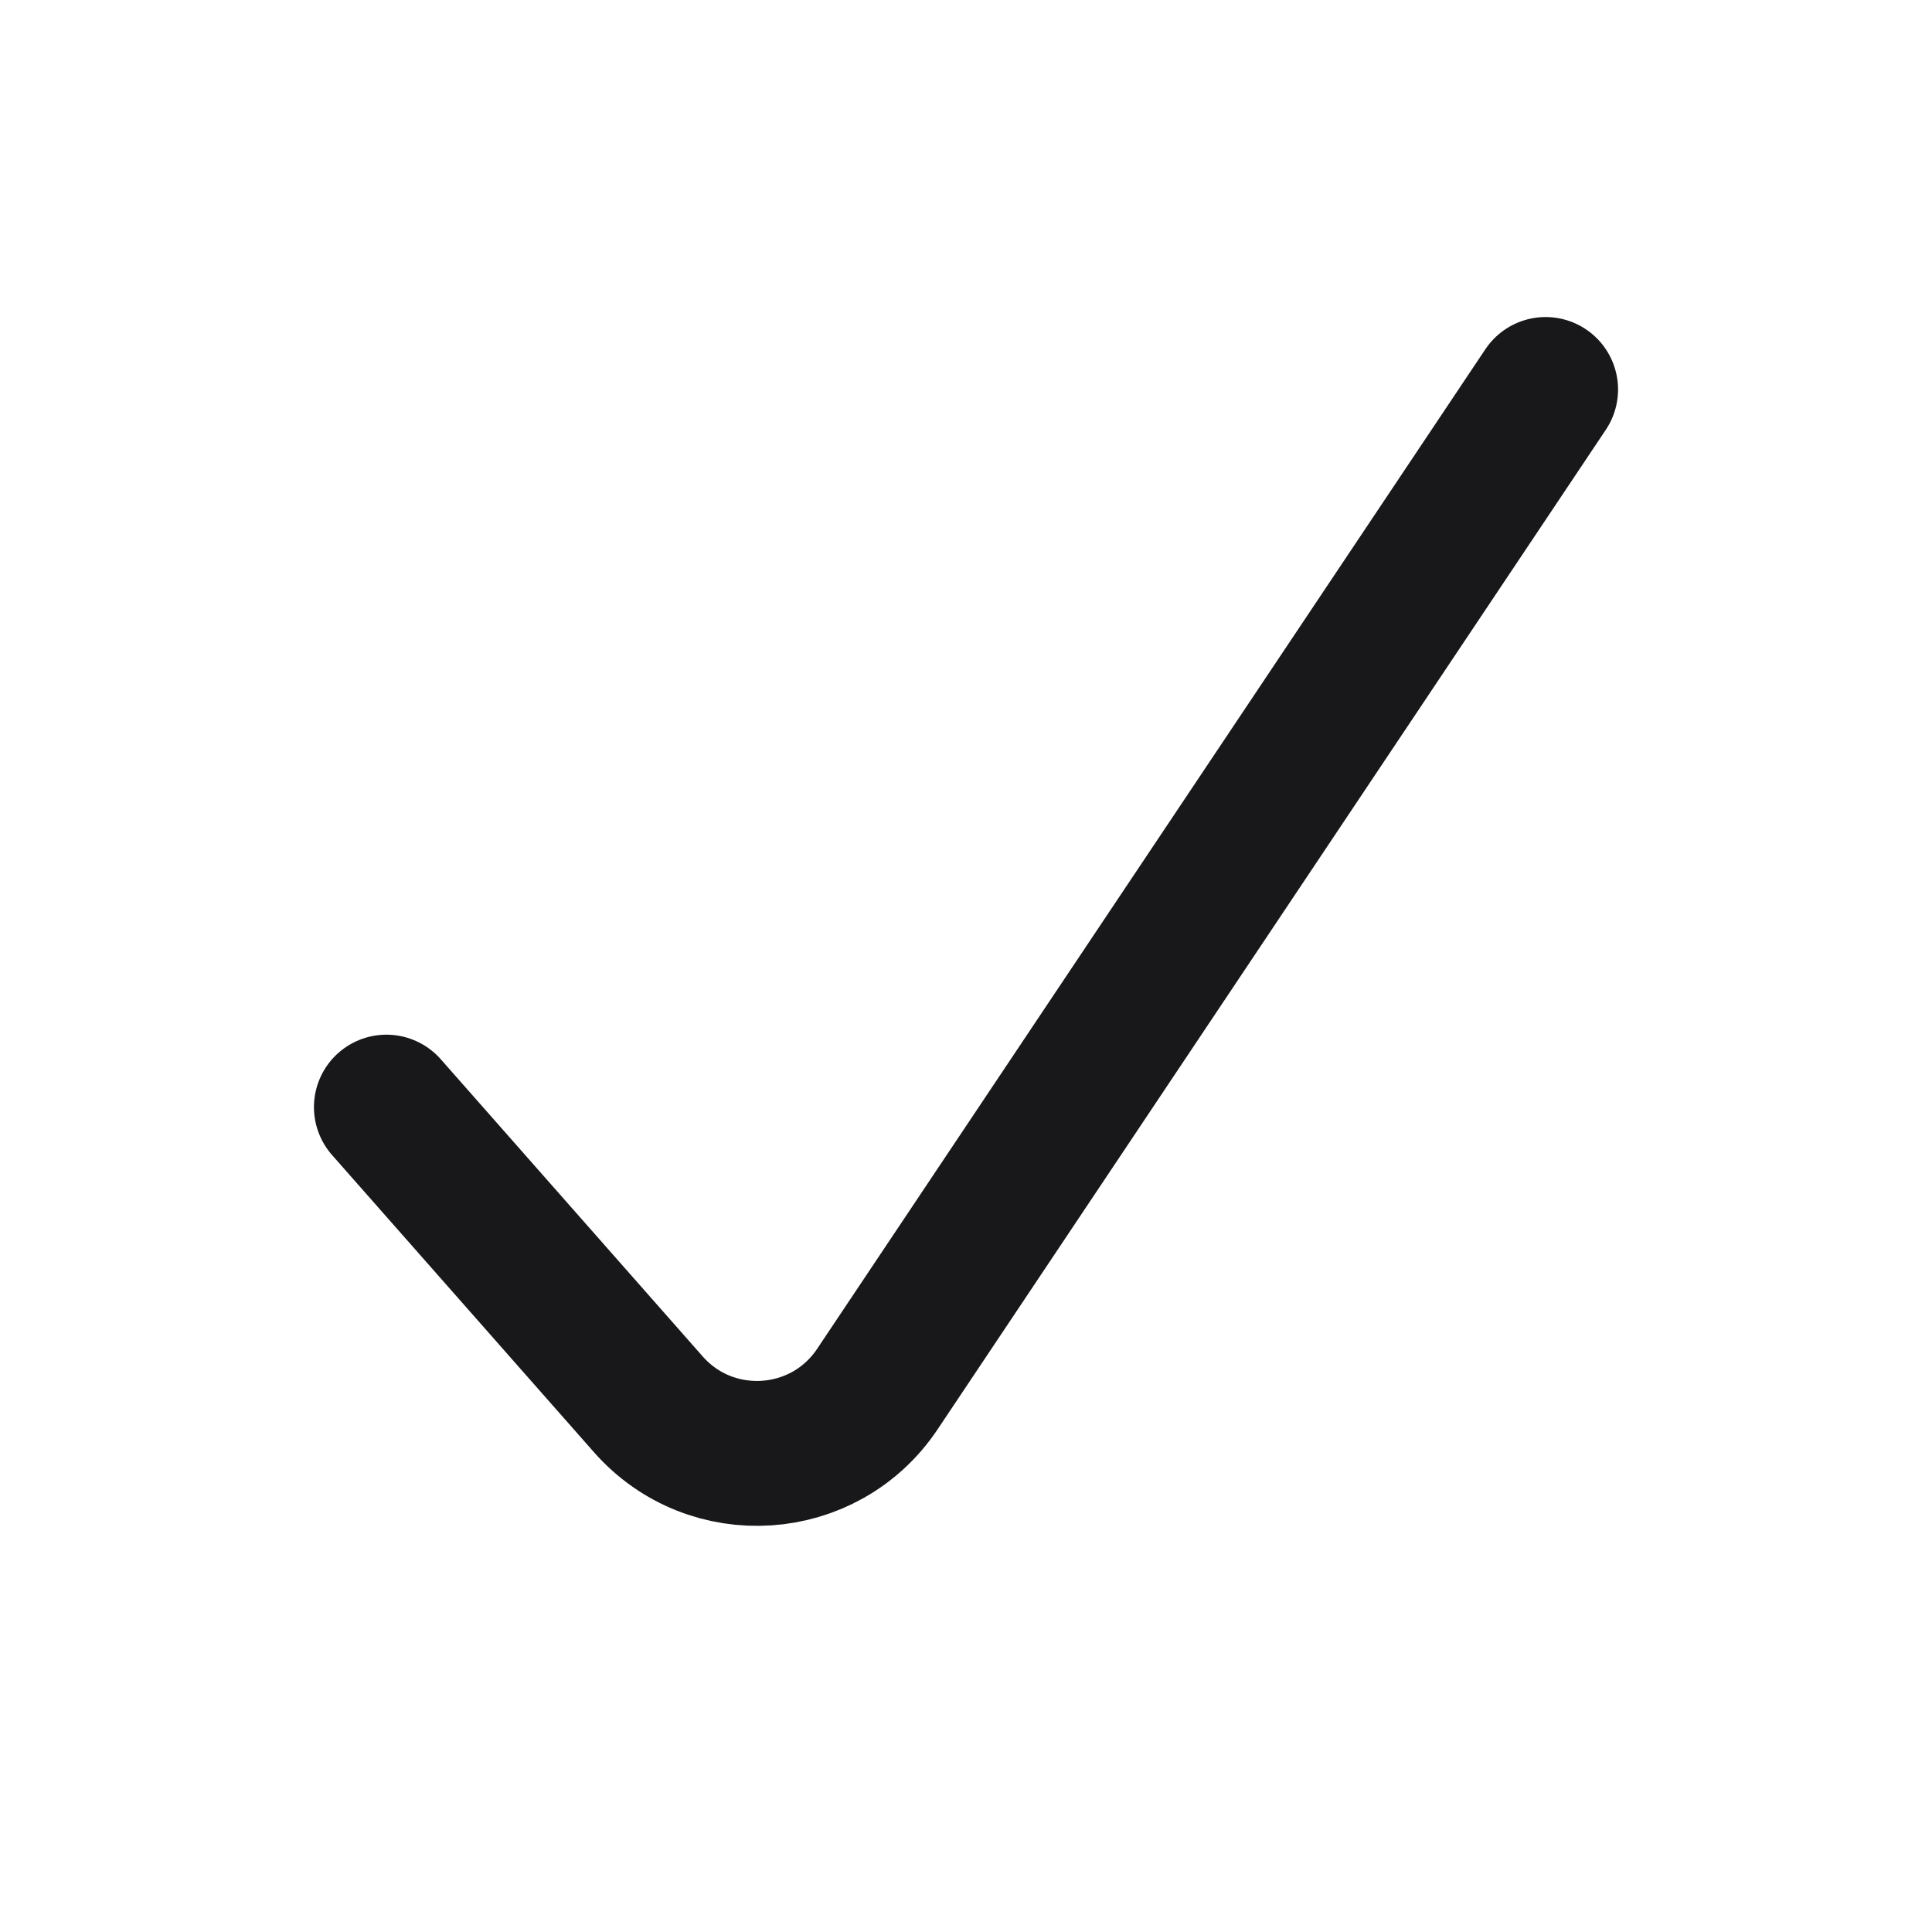
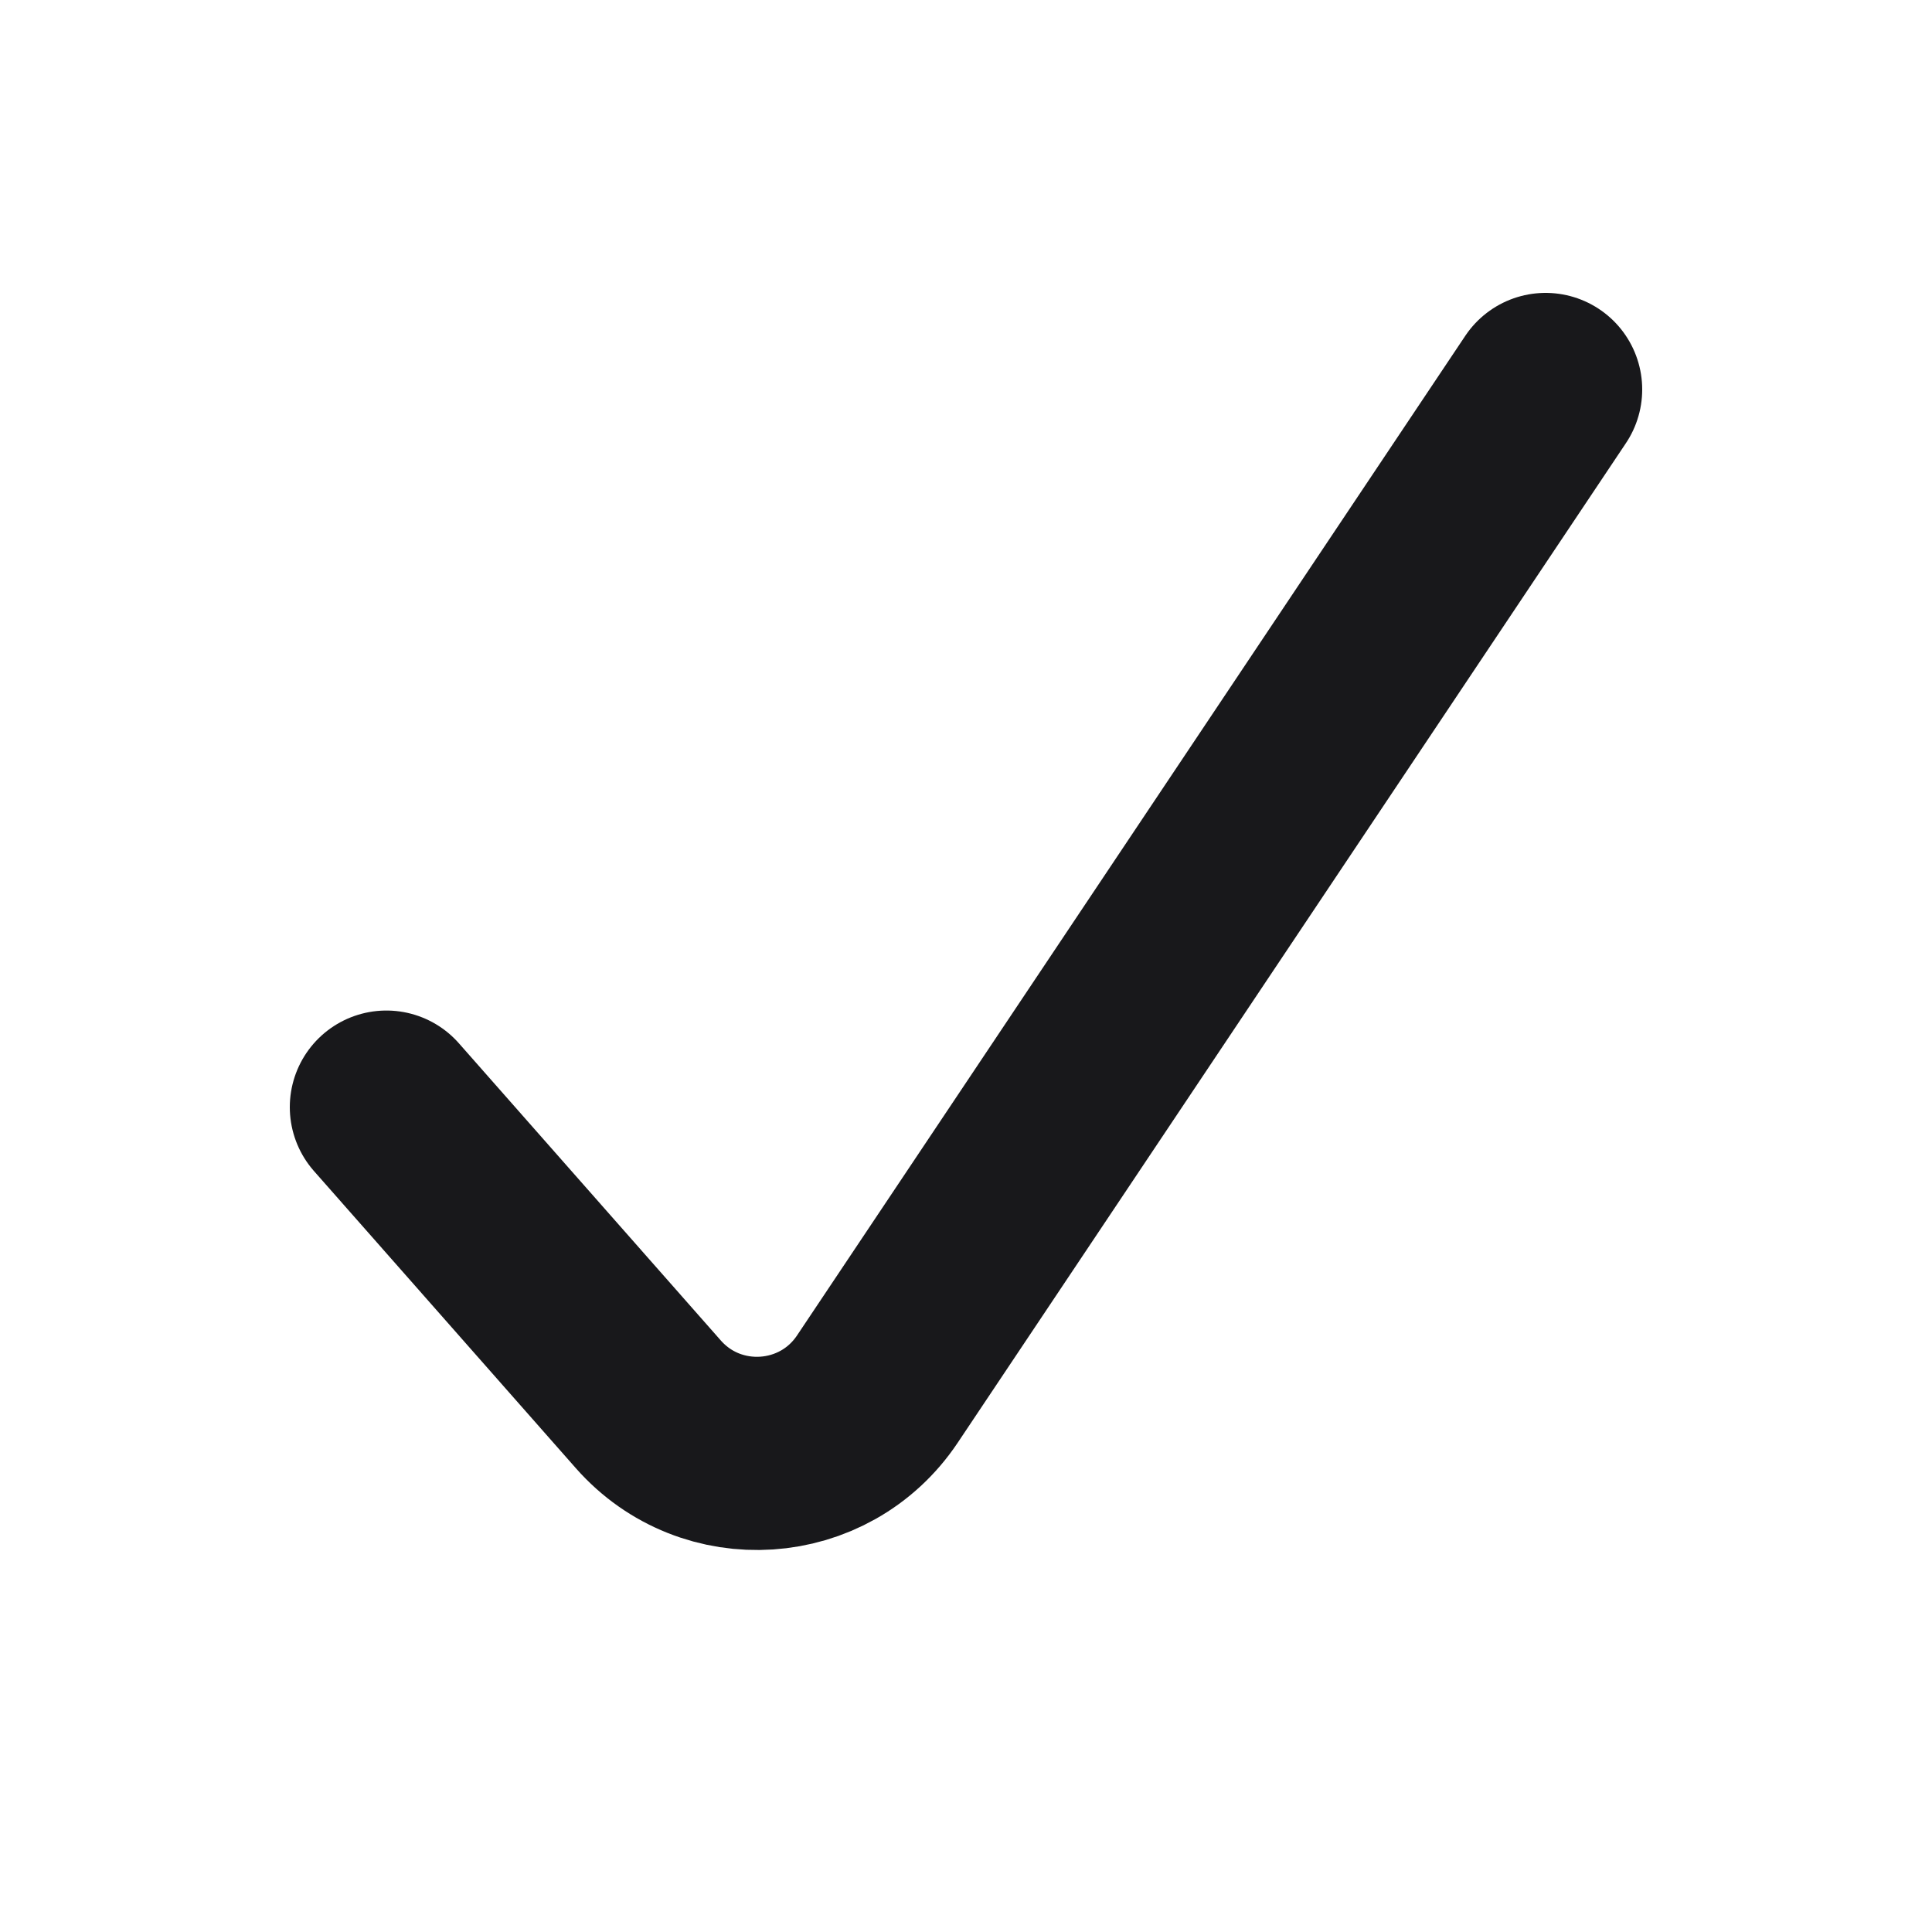
<svg xmlns="http://www.w3.org/2000/svg" width="20" height="20" viewBox="0 0 20 20" fill="none">
  <g id="Icon/check">
-     <path id="Vector" d="M4 11.461L6.711 14.537C7.362 15.276 8.536 15.198 9.083 14.379L16 4.032" stroke="#18181B" stroke-width="1.5" stroke-linecap="round" stroke-linejoin="round" />
+     <path id="Vector" d="M4 11.461L6.711 14.537C7.362 15.276 8.536 15.198 9.083 14.379L16 4.032" stroke="#18181B" stroke-width="10%" stroke-linecap="round" stroke-linejoin="round" />
  </g>
</svg>
